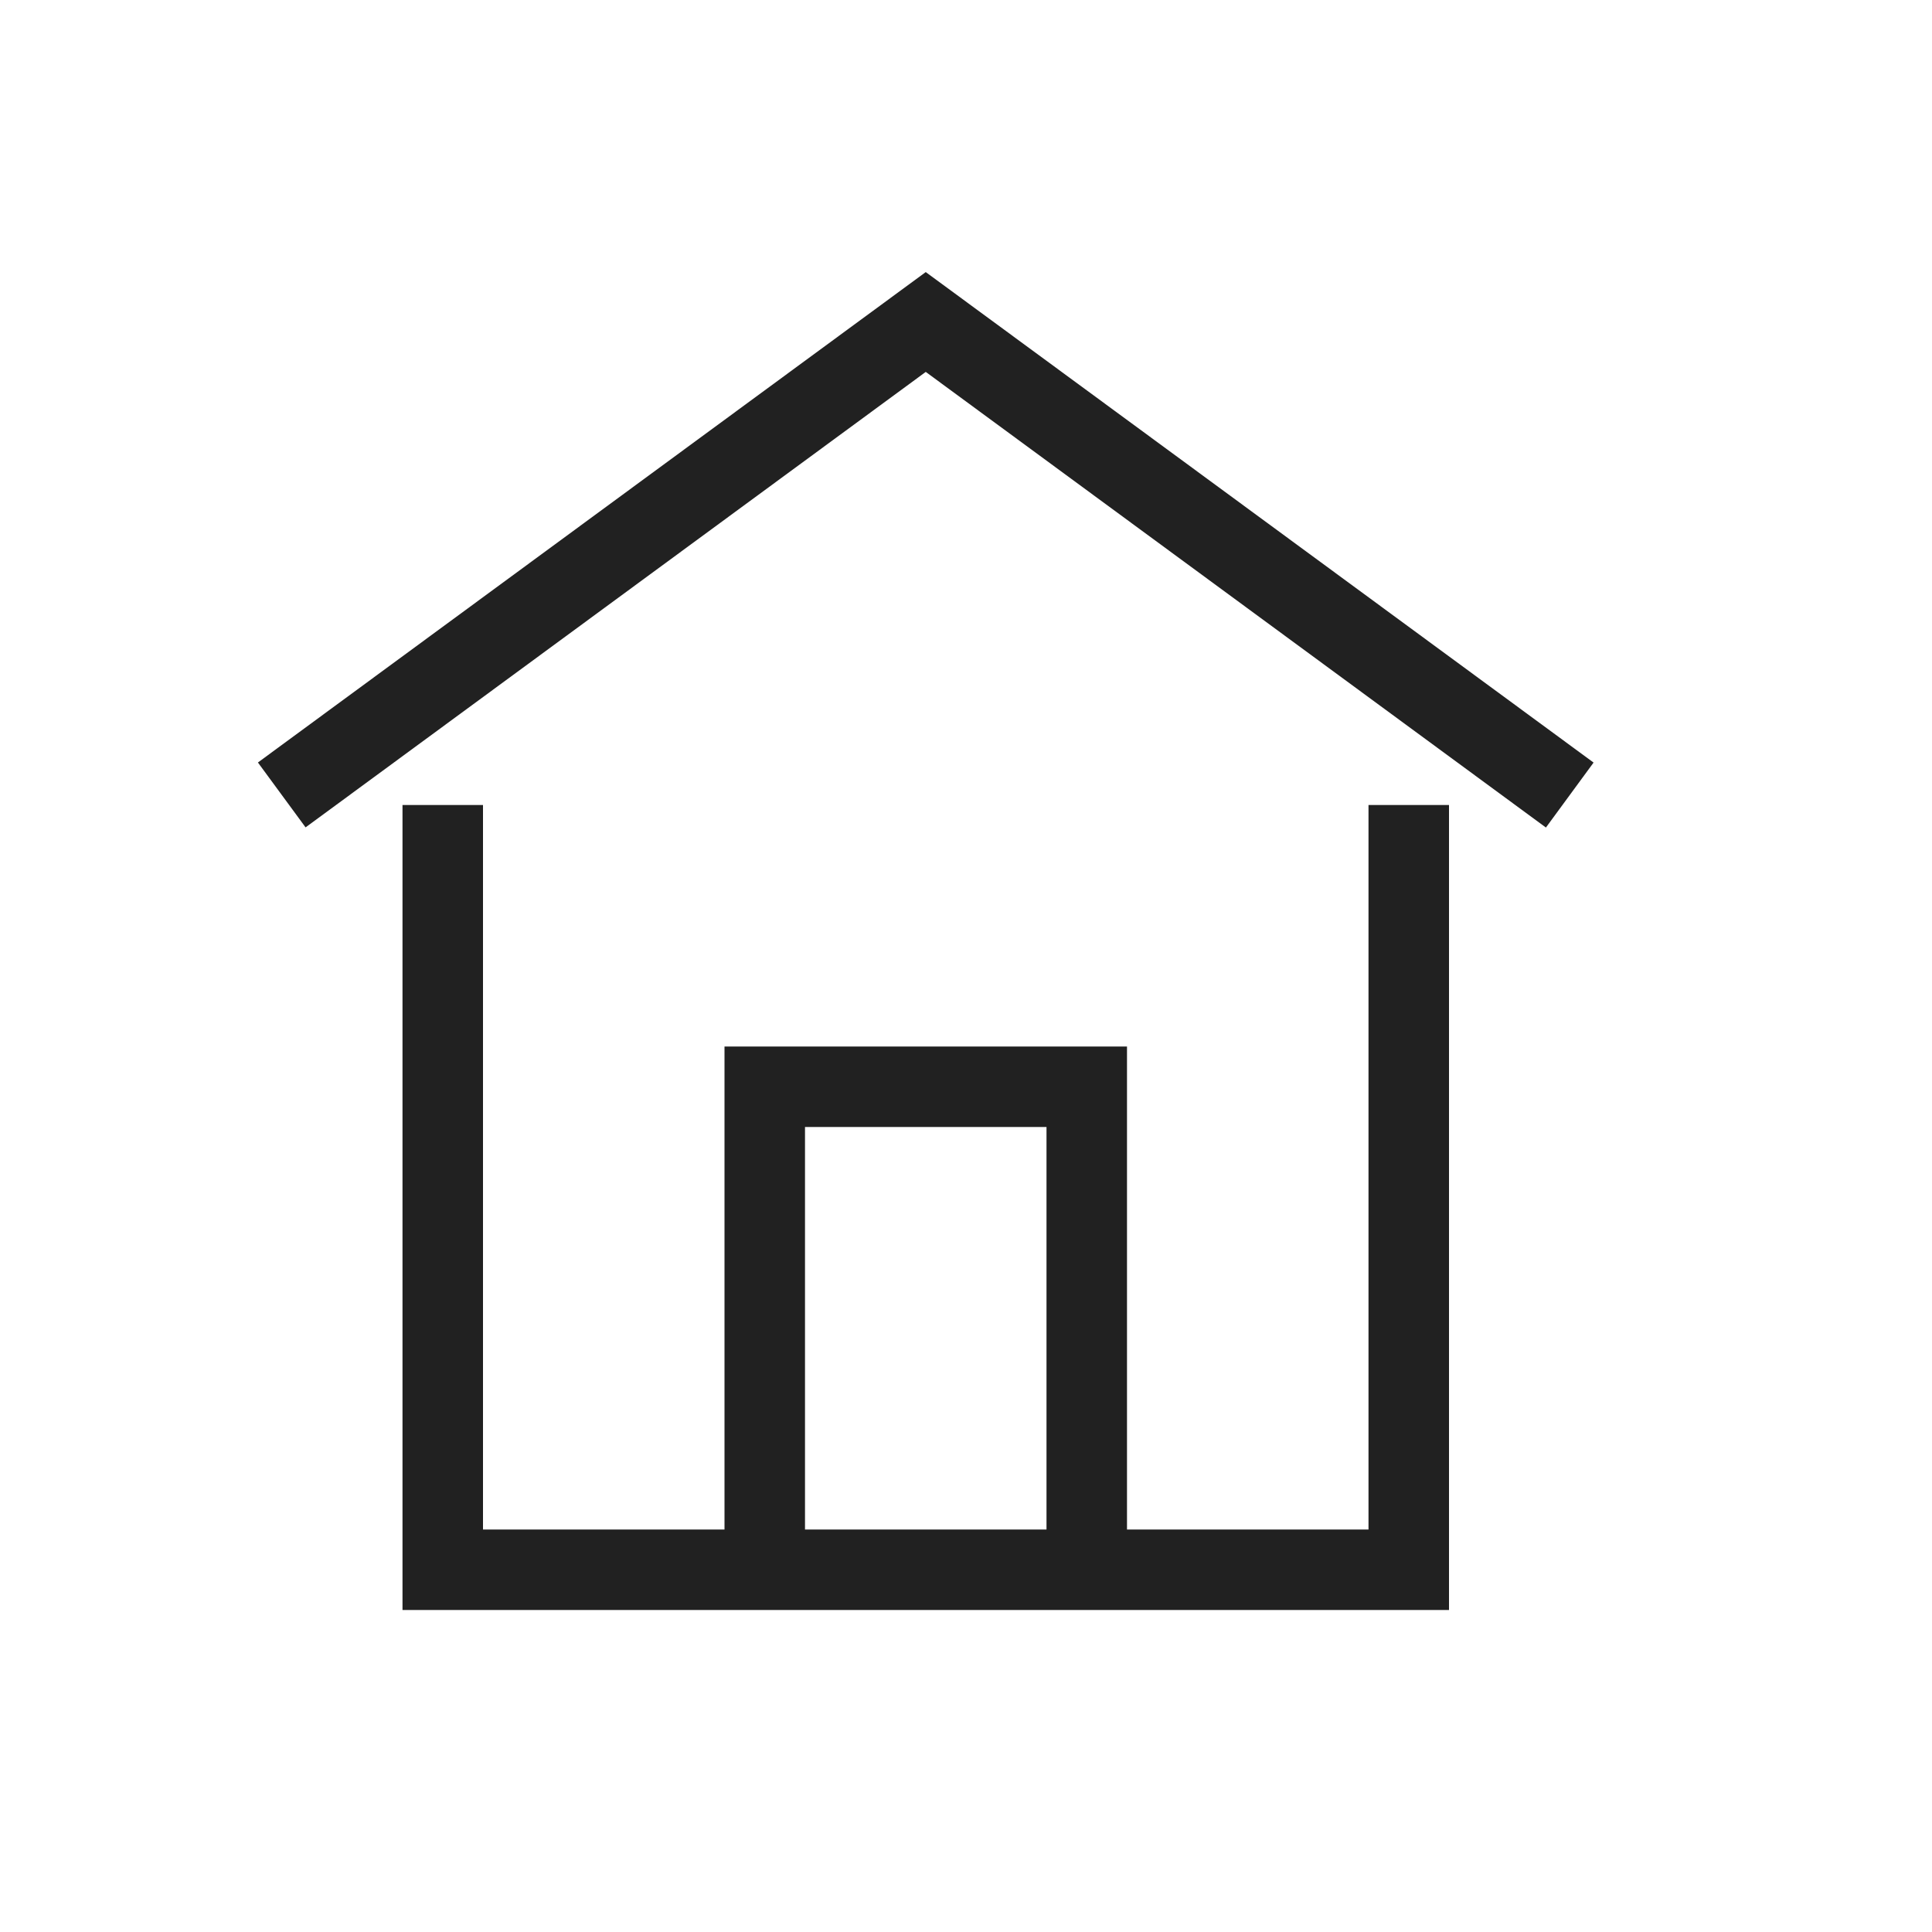
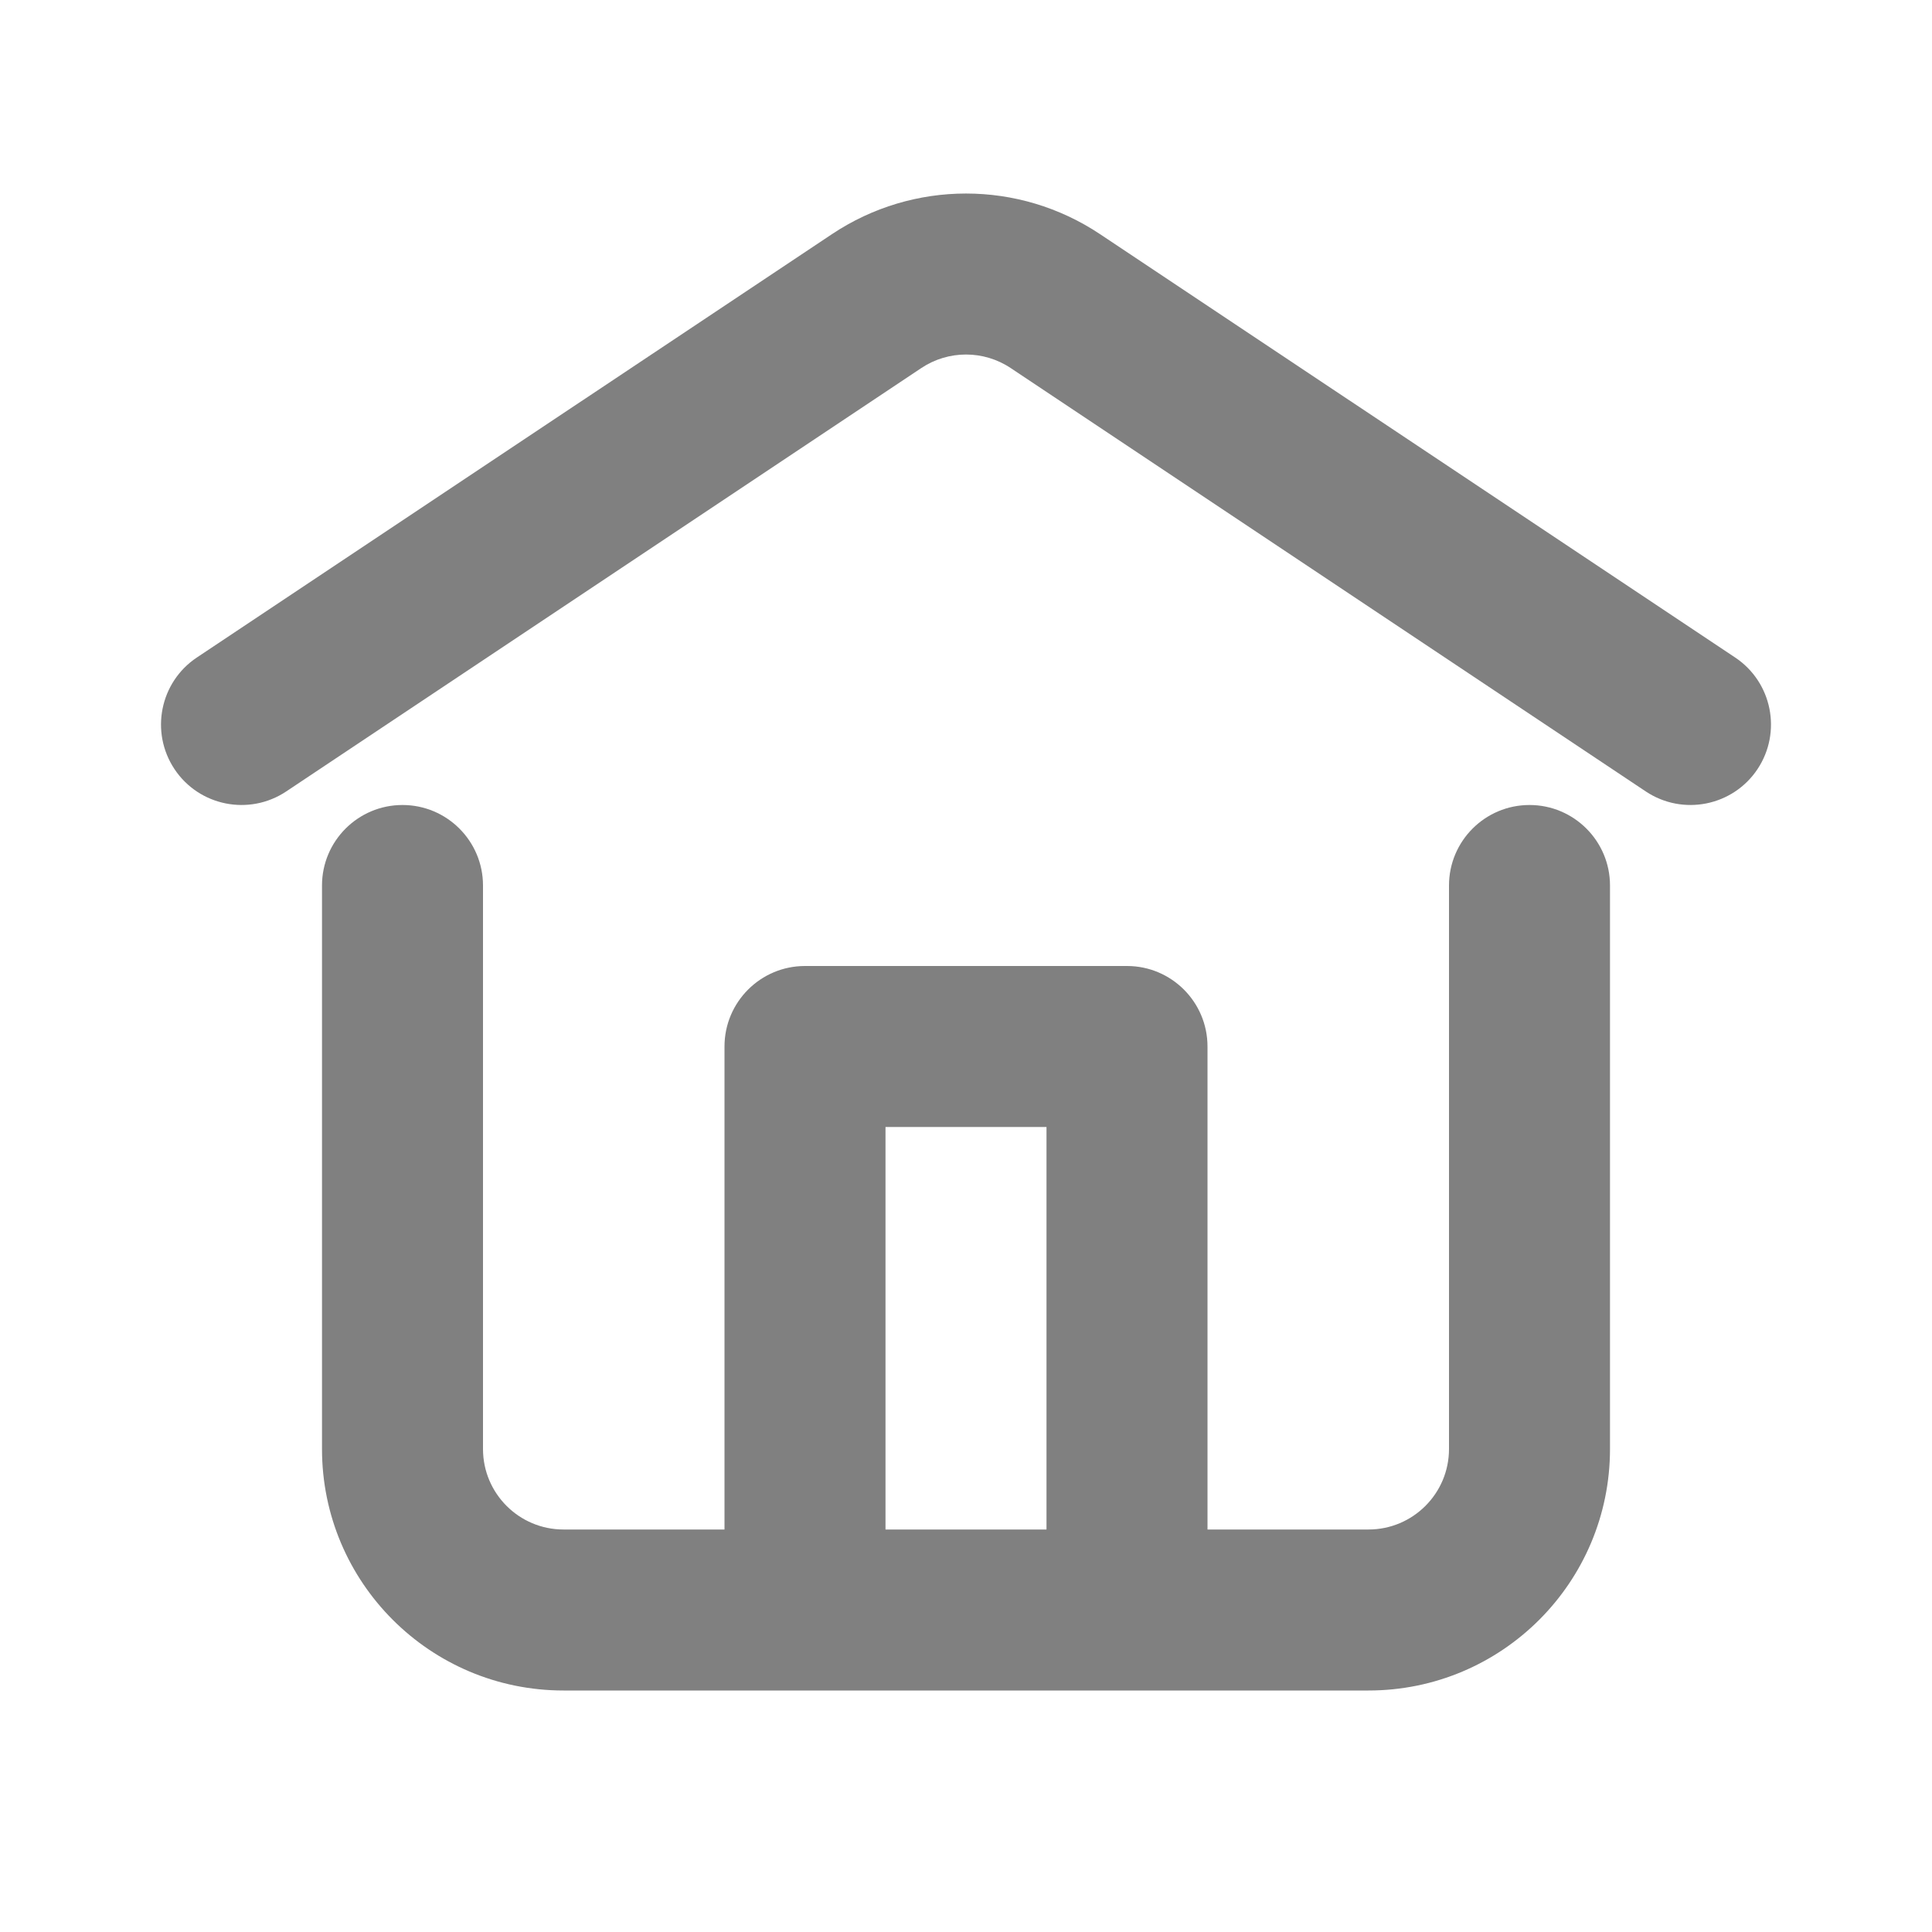
<svg xmlns="http://www.w3.org/2000/svg" width="24" height="24" viewBox="0 0 24 24" fill="none">
-   <path d="M17 19H14V13H9V19H6V10H5V20H18V10H17V19ZM10 19V14H13V19H10ZM19.796 9.473L19.204 10.28L11.5 4.62L3.796 10.278L3.204 9.472L11.5 3.38L19.796 9.473Z" fill="currentColor" fill-opacity="0.87" />
+   <path fill-rule="evenodd" clip-rule="evenodd" d="M12.555 4.572C12.219 4.348 11.781 4.348 11.445 4.572L3.555 9.832C3.095 10.138 2.474 10.014 2.168 9.555C1.862 9.095 1.986 8.474 2.445 8.168L10.336 2.908C11.344 2.236 12.656 2.236 13.664 2.908L21.555 8.168C22.014 8.474 22.138 9.095 21.832 9.555C21.526 10.014 20.905 10.138 20.445 9.832L12.555 4.572ZM5 10C5.552 10 6 10.448 6 11V18C6 18.552 6.448 19 7 19H9V13C9 12.448 9.448 12 10 12H14C14.552 12 15 12.448 15 13V19H17C17.552 19 18 18.552 18 18V11C18 10.448 18.448 10 19 10C19.552 10 20 10.448 20 11V18C20 19.657 18.657 21 17 21H7C5.343 21 4 19.657 4 18V11C4 10.448 4.448 10 5 10ZM13 19V14H11V19H13Z" fill="#808080" />
</svg>
